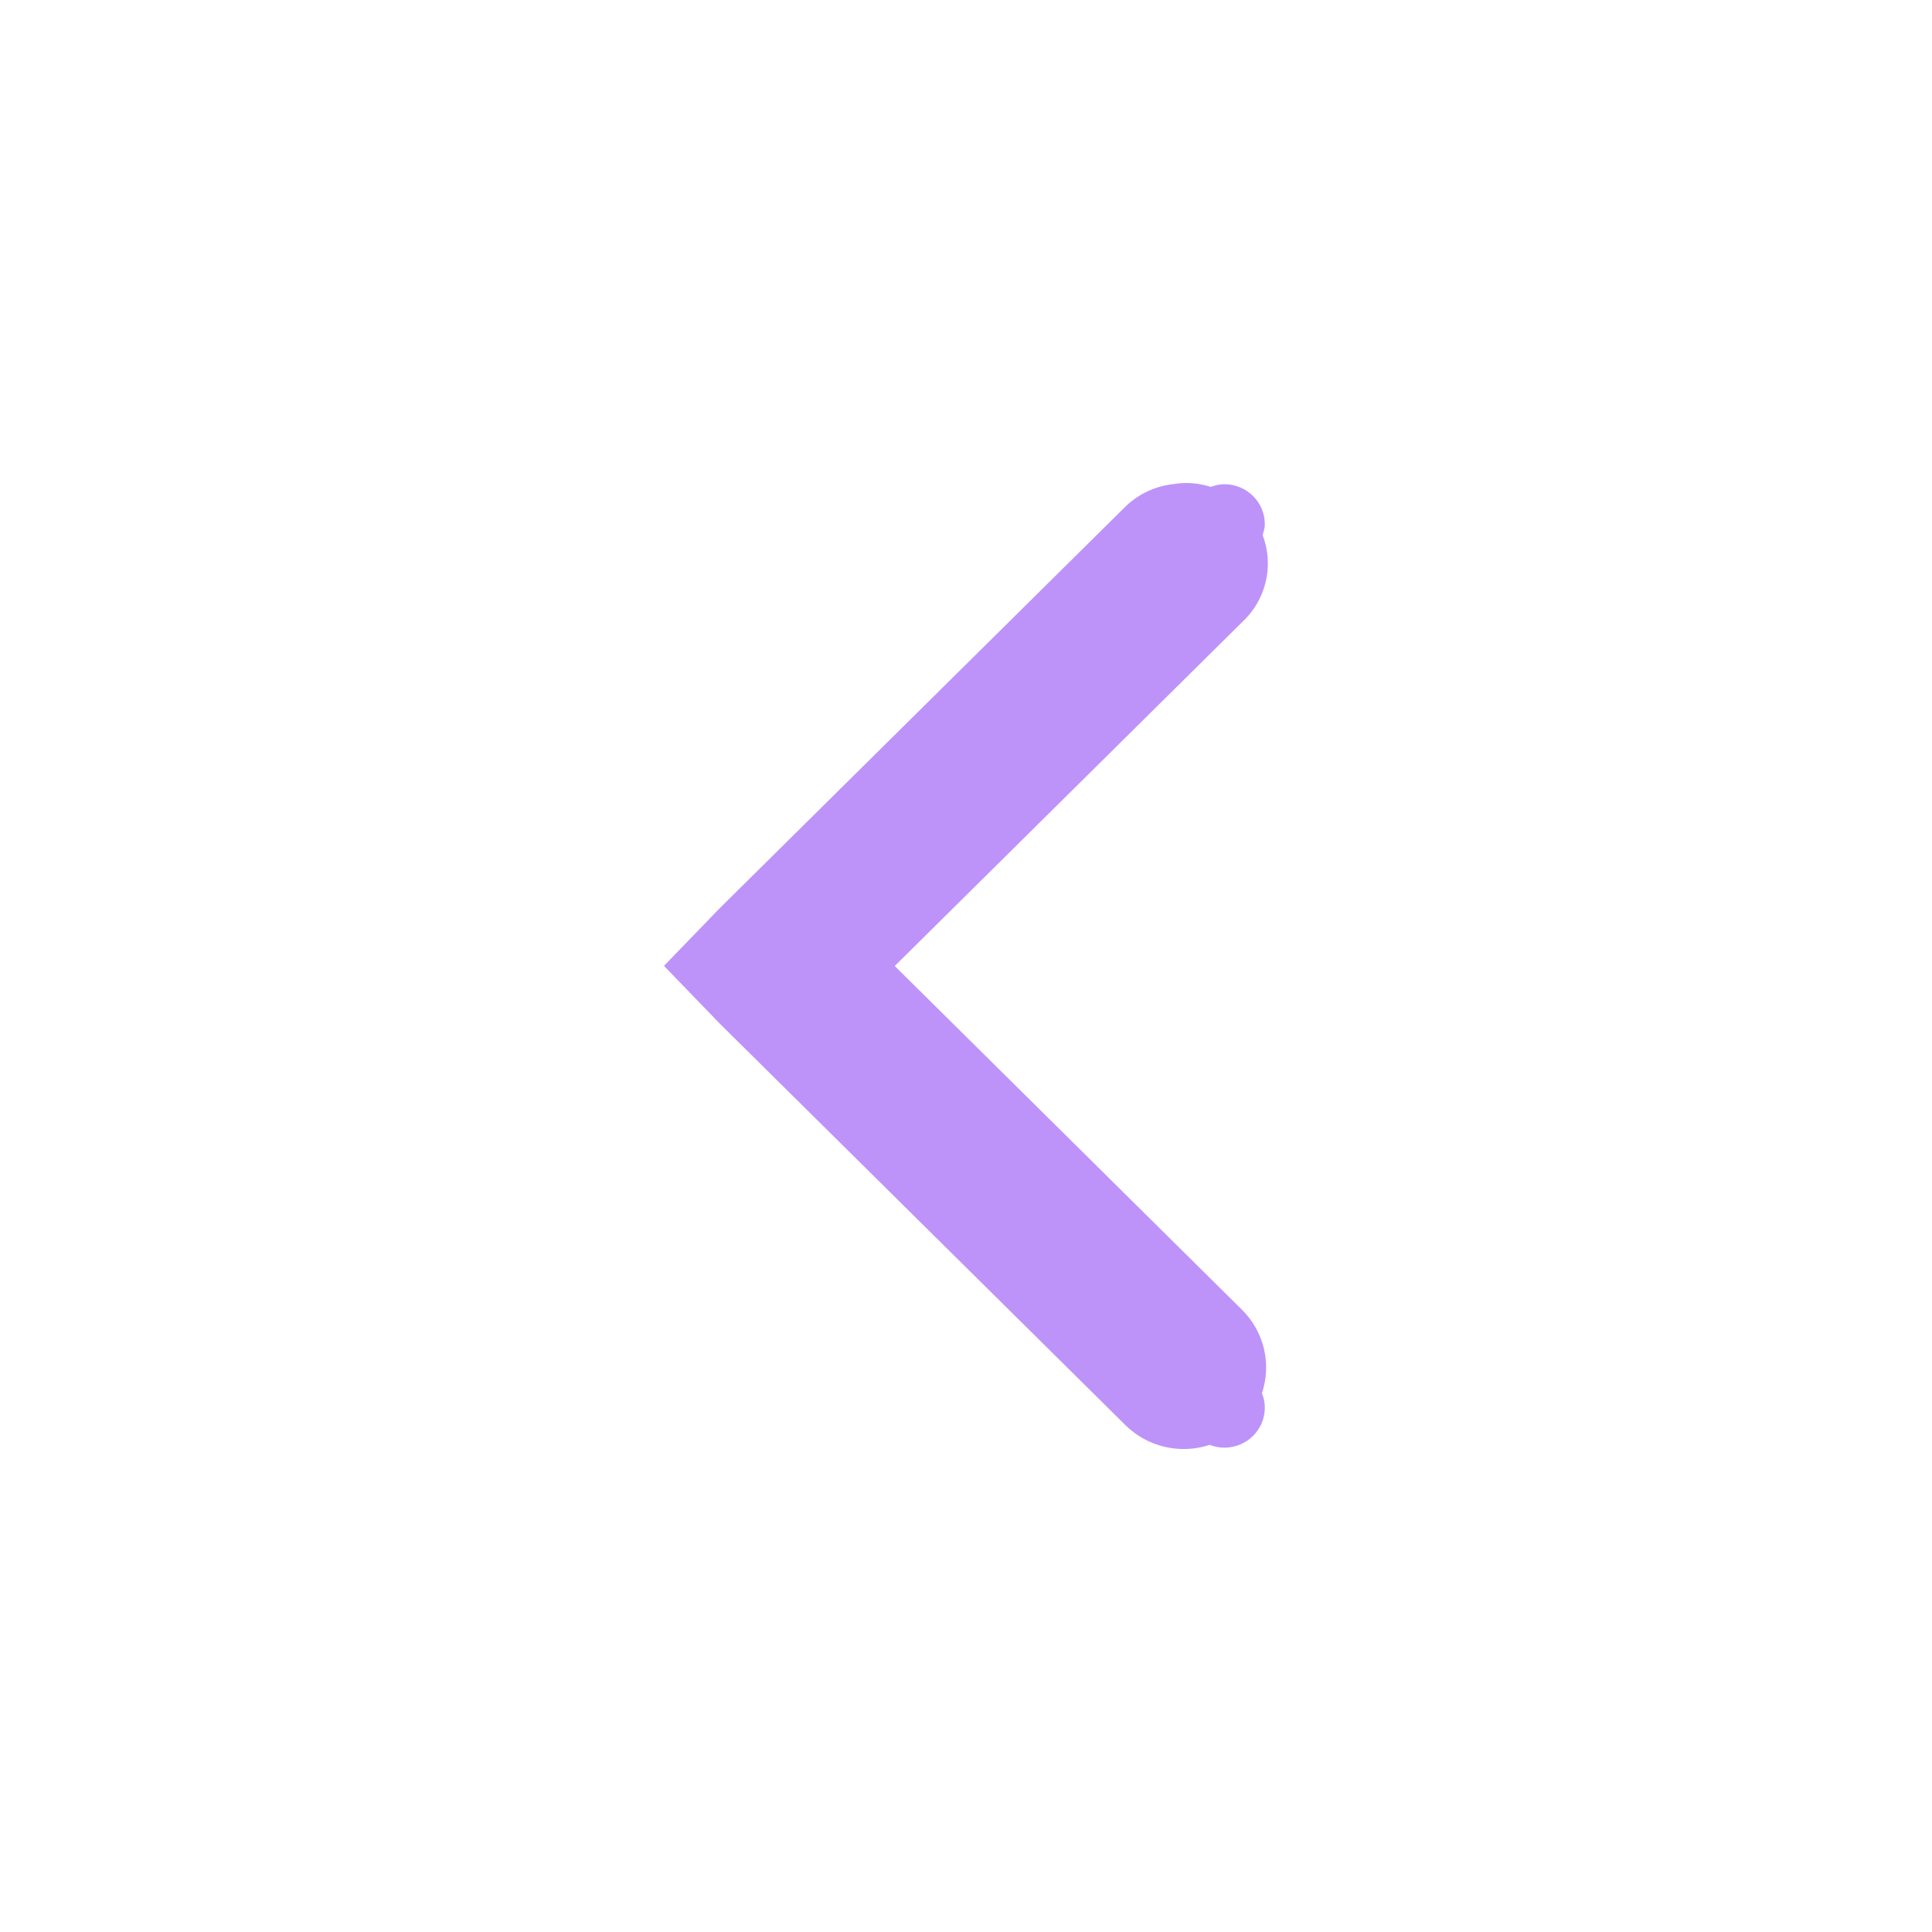
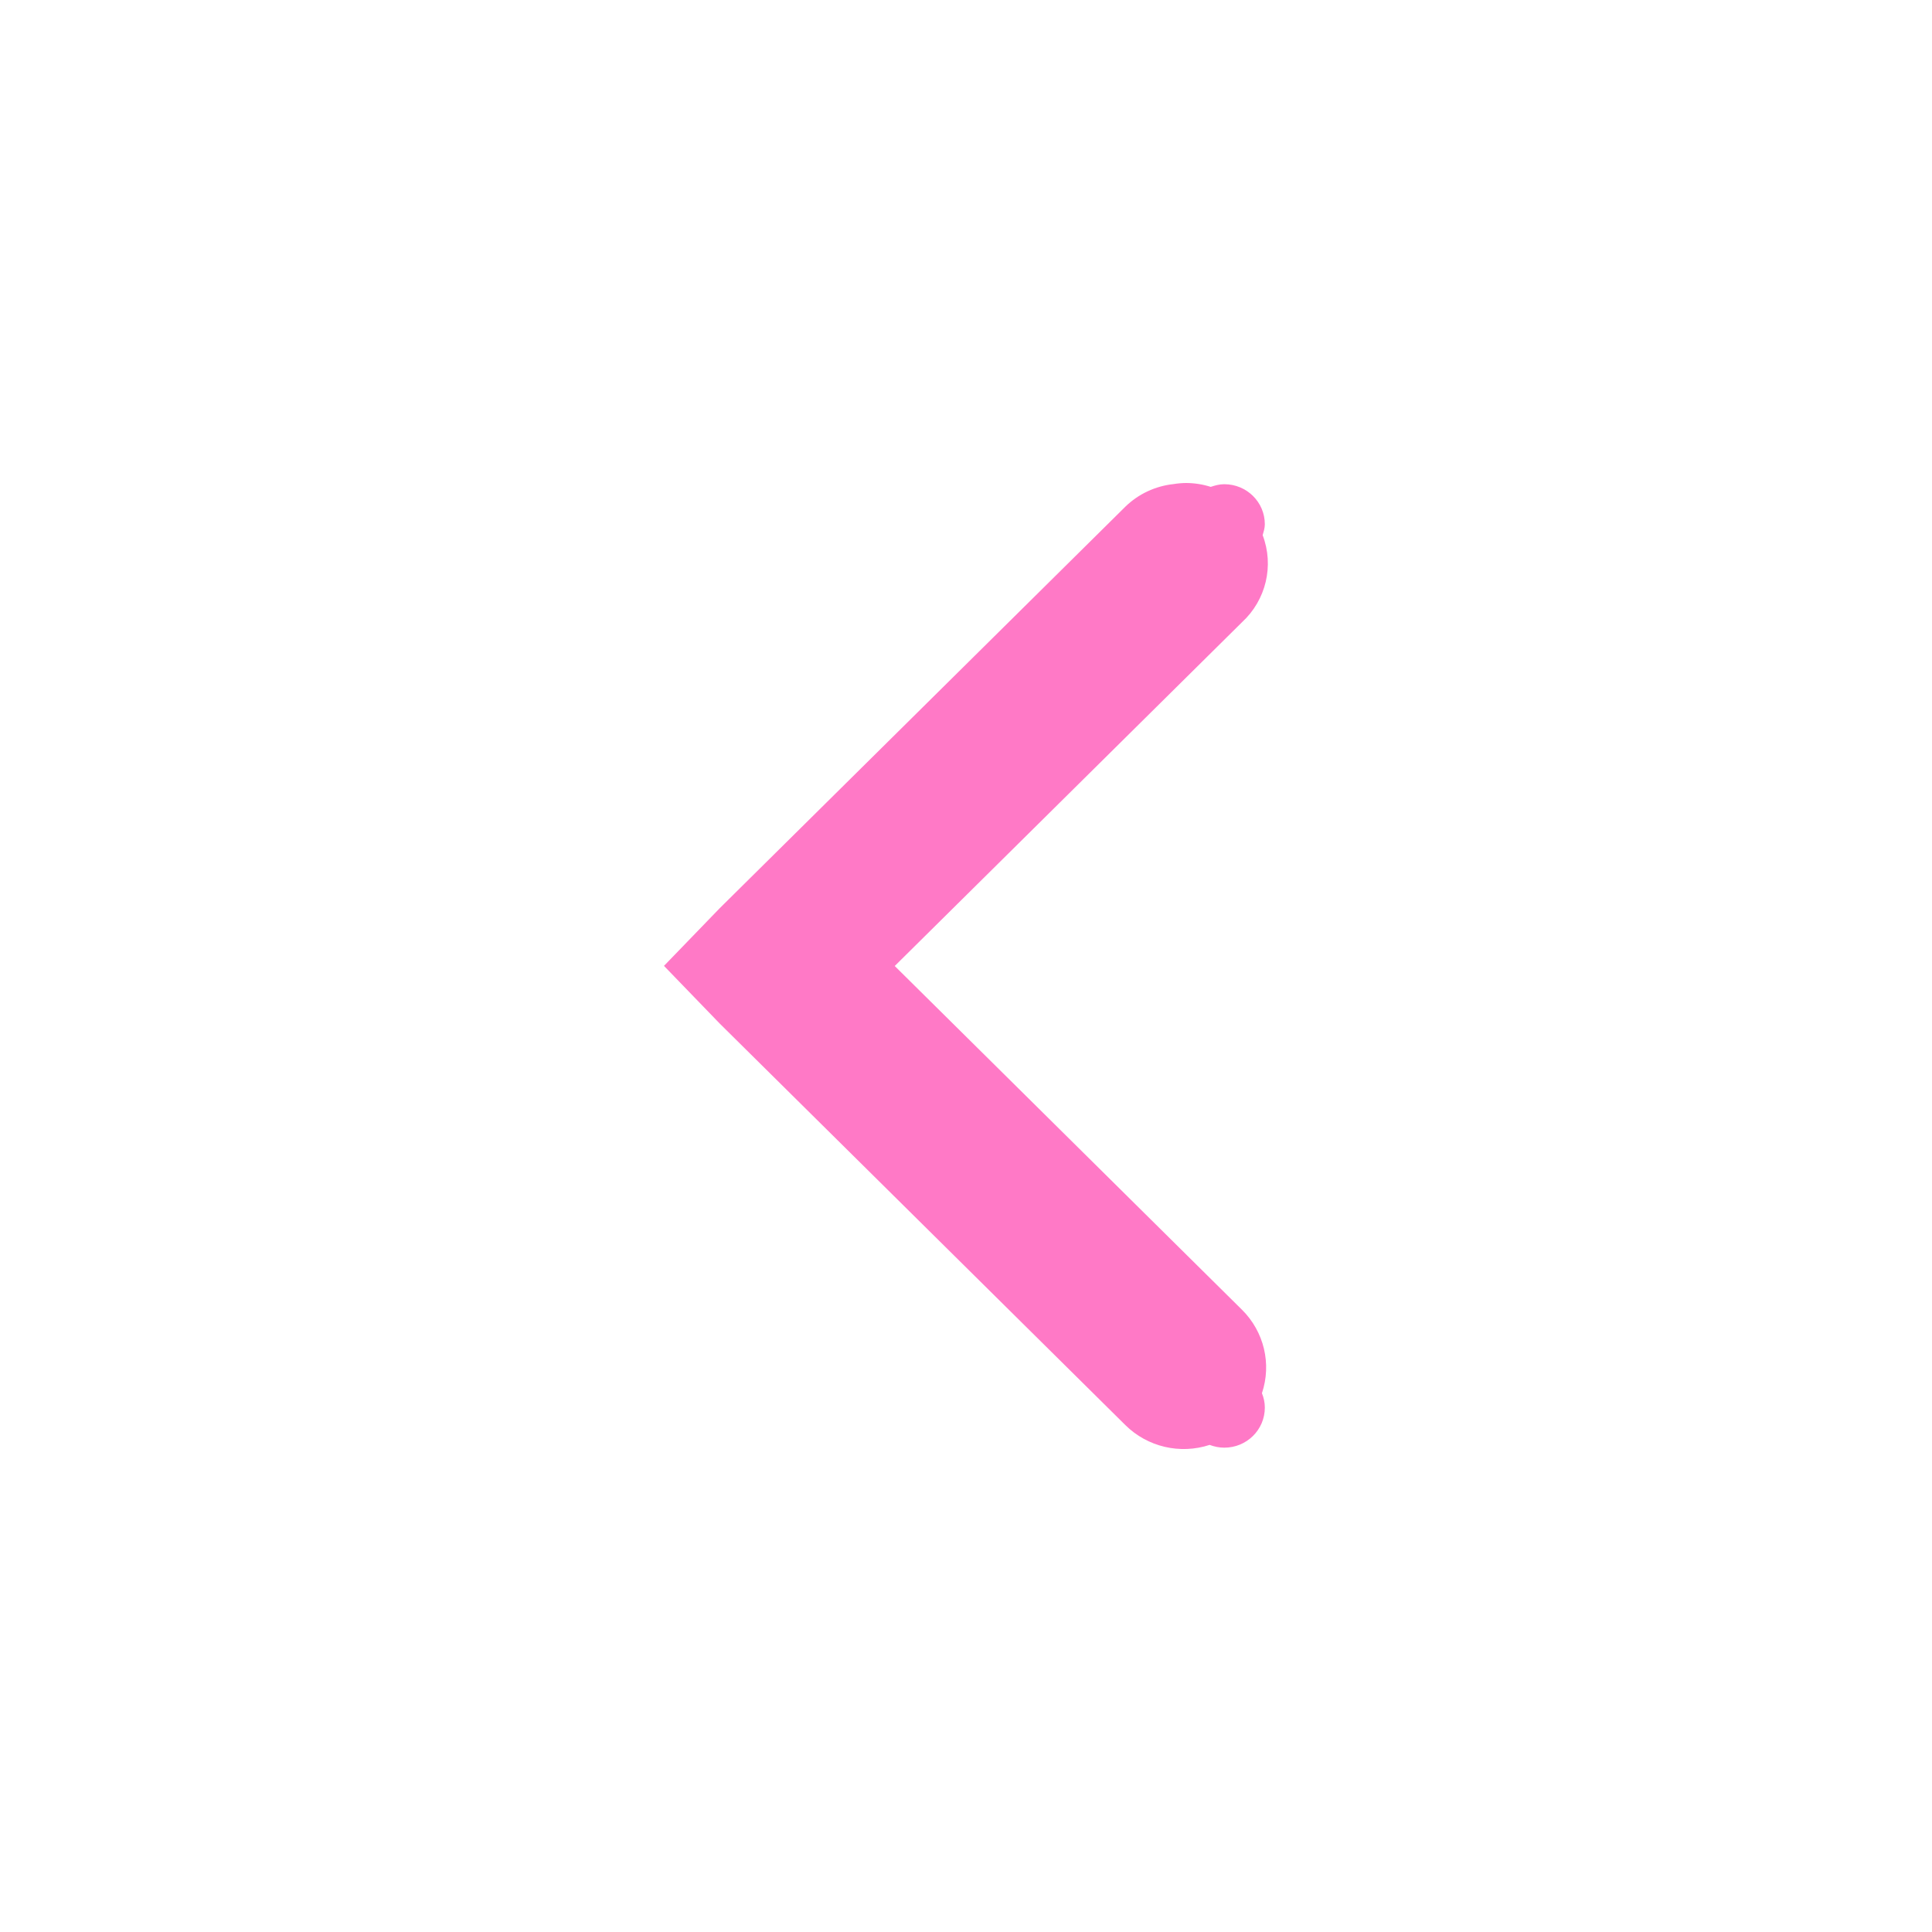
<svg xmlns="http://www.w3.org/2000/svg" xmlns:ns1="http://www.openswatchbook.org/uri/2009/osb" width="16" version="1.1" id="svg7384" height="16">
  <defs id="defs7386">
    <linearGradient ns1:paint="solid" id="selected_bg_color">
      <stop id="stop4147" offset="0" style="stop-color:#5294e2;stop-opacity:1;" />
    </linearGradient>
  </defs>
  <g transform="translate(-100.0002,-747)" style="display:inline" id="layer9" />
  <g transform="translate(-100.0002,-747)" id="layer10" />
  <g transform="translate(-100.0002,-747)" id="layer11" />
  <g transform="translate(-100.0002,-747)" id="layer13" />
  <g transform="translate(-100.0002,-747)" id="layer14" />
  <g transform="translate(-100.0002,-747)" style="display:inline" id="layer15" />
  <g transform="translate(-100.0002,-747)" style="display:inline" id="g71291" />
  <g transform="translate(-100.0002,-747)" style="display:inline" id="g4953" />
  <g transform="translate(-100.0002,-747)" style="display:inline" id="layer12">
-     <path id="path6040" d="m 109.823,751 a 0.672,0.665 0 0 0 -0.104,0.009 0.672,0.665 0 0 0 -0.399,0.187 l -3.359,3.325 -0.462,0.478 0.462,0.478 3.359,3.325 a 0.683,0.676 0 0 0 0.698,0.164 c 0.037,0.014 0.078,0.023 0.121,0.023 0.186,0 0.336,-0.148 0.336,-0.332 0,-0.042 -0.009,-0.082 -0.024,-0.119 a 0.683,0.676 0 0 0 -0.165,-0.691 l -2.876,-2.847 2.876,-2.847 a 0.672,0.665 0 0 0 0.171,-0.721 c 0.008,-0.029 0.018,-0.058 0.018,-0.09 0,-0.184 -0.15,-0.332 -0.336,-0.332 -0.04,0 -0.076,0.01 -0.112,0.022 A 0.672,0.665 0 0 0 109.823,751 Z" style="color:#000000;font-style:normal;font-variant:normal;font-weight:normal;font-stretch:normal;font-size:medium;line-height:normal;font-family:Sans;-inkscape-font-specification:Sans;text-indent:0;text-align:start;text-decoration:none;text-decoration-line:none;letter-spacing:normal;word-spacing:normal;text-transform:none;writing-mode:lr-tb;direction:ltr;baseline-shift:baseline;text-anchor:start;display:inline;overflow:visible;visibility:visible;fill:#bd93f9;fill-opacity:1;stroke:none;stroke-width:2;marker:none;enable-background:accumulate" />
+     <path id="path6040" d="m 109.823,751 a 0.672,0.665 0 0 0 -0.104,0.009 0.672,0.665 0 0 0 -0.399,0.187 l -3.359,3.325 -0.462,0.478 0.462,0.478 3.359,3.325 a 0.683,0.676 0 0 0 0.698,0.164 c 0.037,0.014 0.078,0.023 0.121,0.023 0.186,0 0.336,-0.148 0.336,-0.332 0,-0.042 -0.009,-0.082 -0.024,-0.119 a 0.683,0.676 0 0 0 -0.165,-0.691 l -2.876,-2.847 2.876,-2.847 a 0.672,0.665 0 0 0 0.171,-0.721 c 0.008,-0.029 0.018,-0.058 0.018,-0.09 0,-0.184 -0.15,-0.332 -0.336,-0.332 -0.04,0 -0.076,0.01 -0.112,0.022 A 0.672,0.665 0 0 0 109.823,751 Z" style="color:#000000;font-style:normal;font-variant:normal;font-weight:normal;font-stretch:normal;font-size:medium;line-height:normal;font-family:Sans;-inkscape-font-specification:Sans;text-indent:0;text-align:start;text-decoration:none;text-decoration-line:none;letter-spacing:normal;word-spacing:normal;text-transform:none;writing-mode:lr-tb;direction:ltr;baseline-shift:baseline;text-anchor:start;display:inline;overflow:visible;visibility:visible;fill:#ff79c6;fill-opacity:1;stroke:none;stroke-width:2;marker:none;enable-background:accumulate" />
  </g>
</svg>
